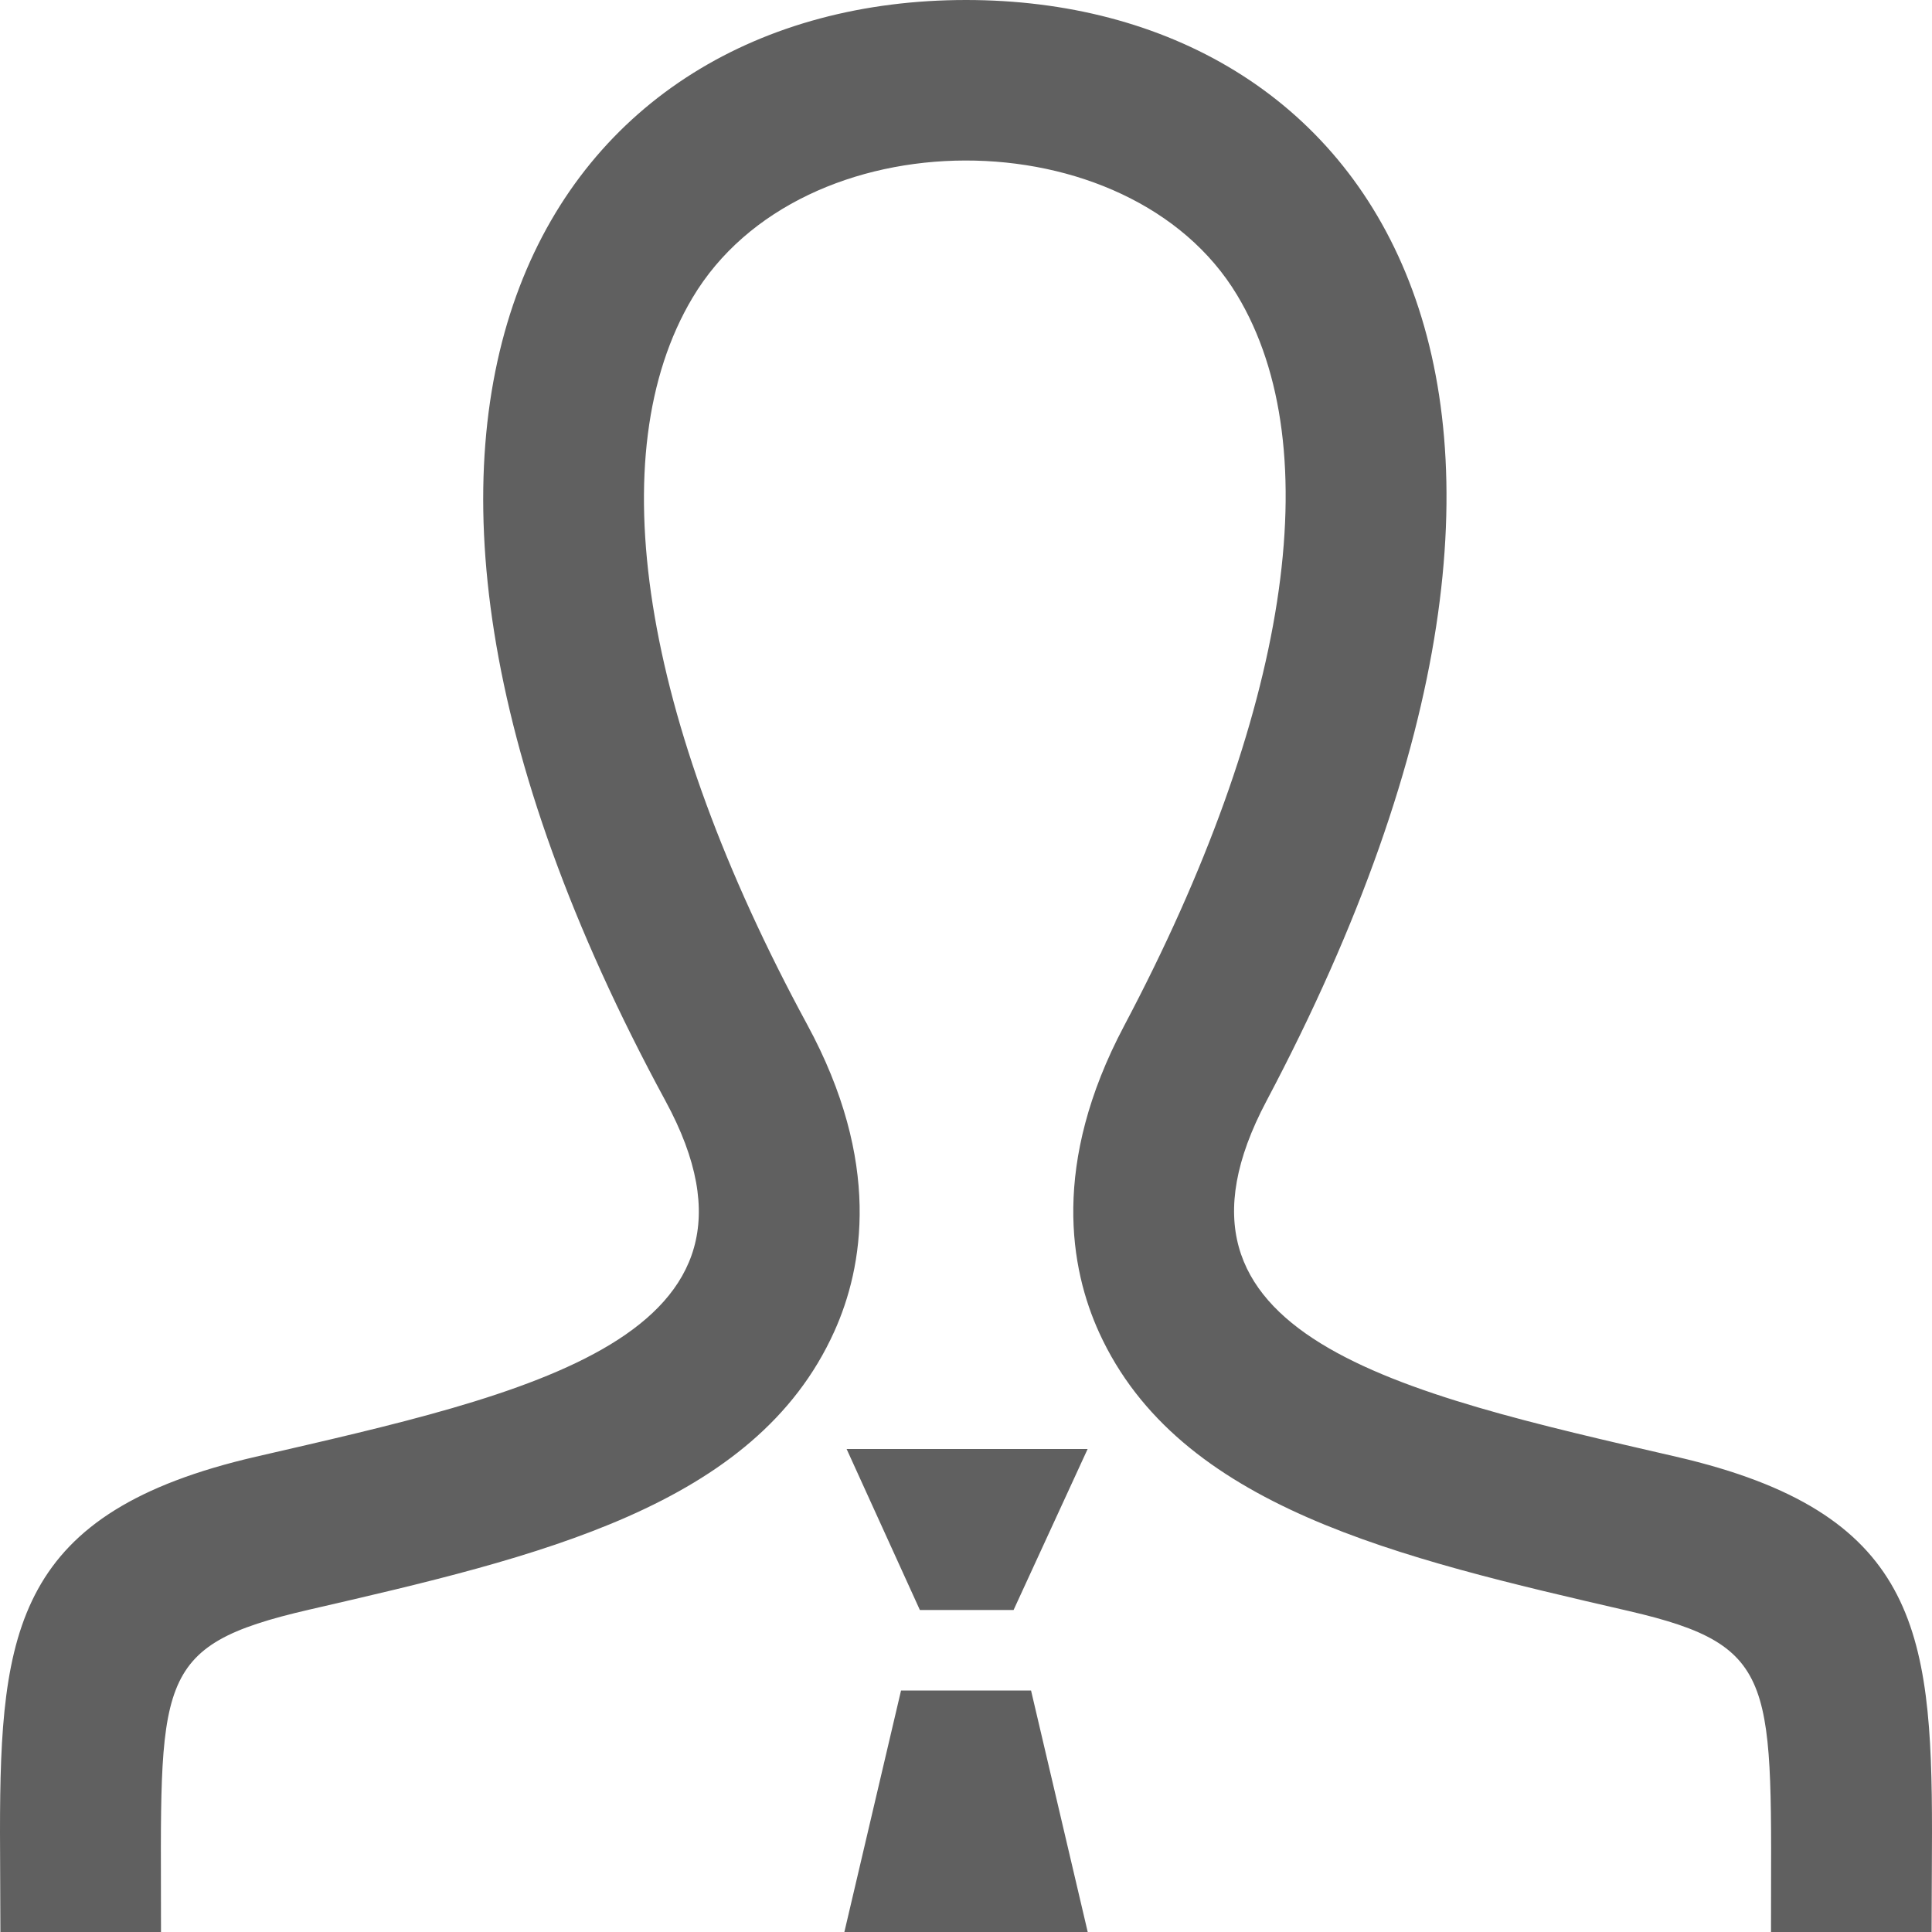
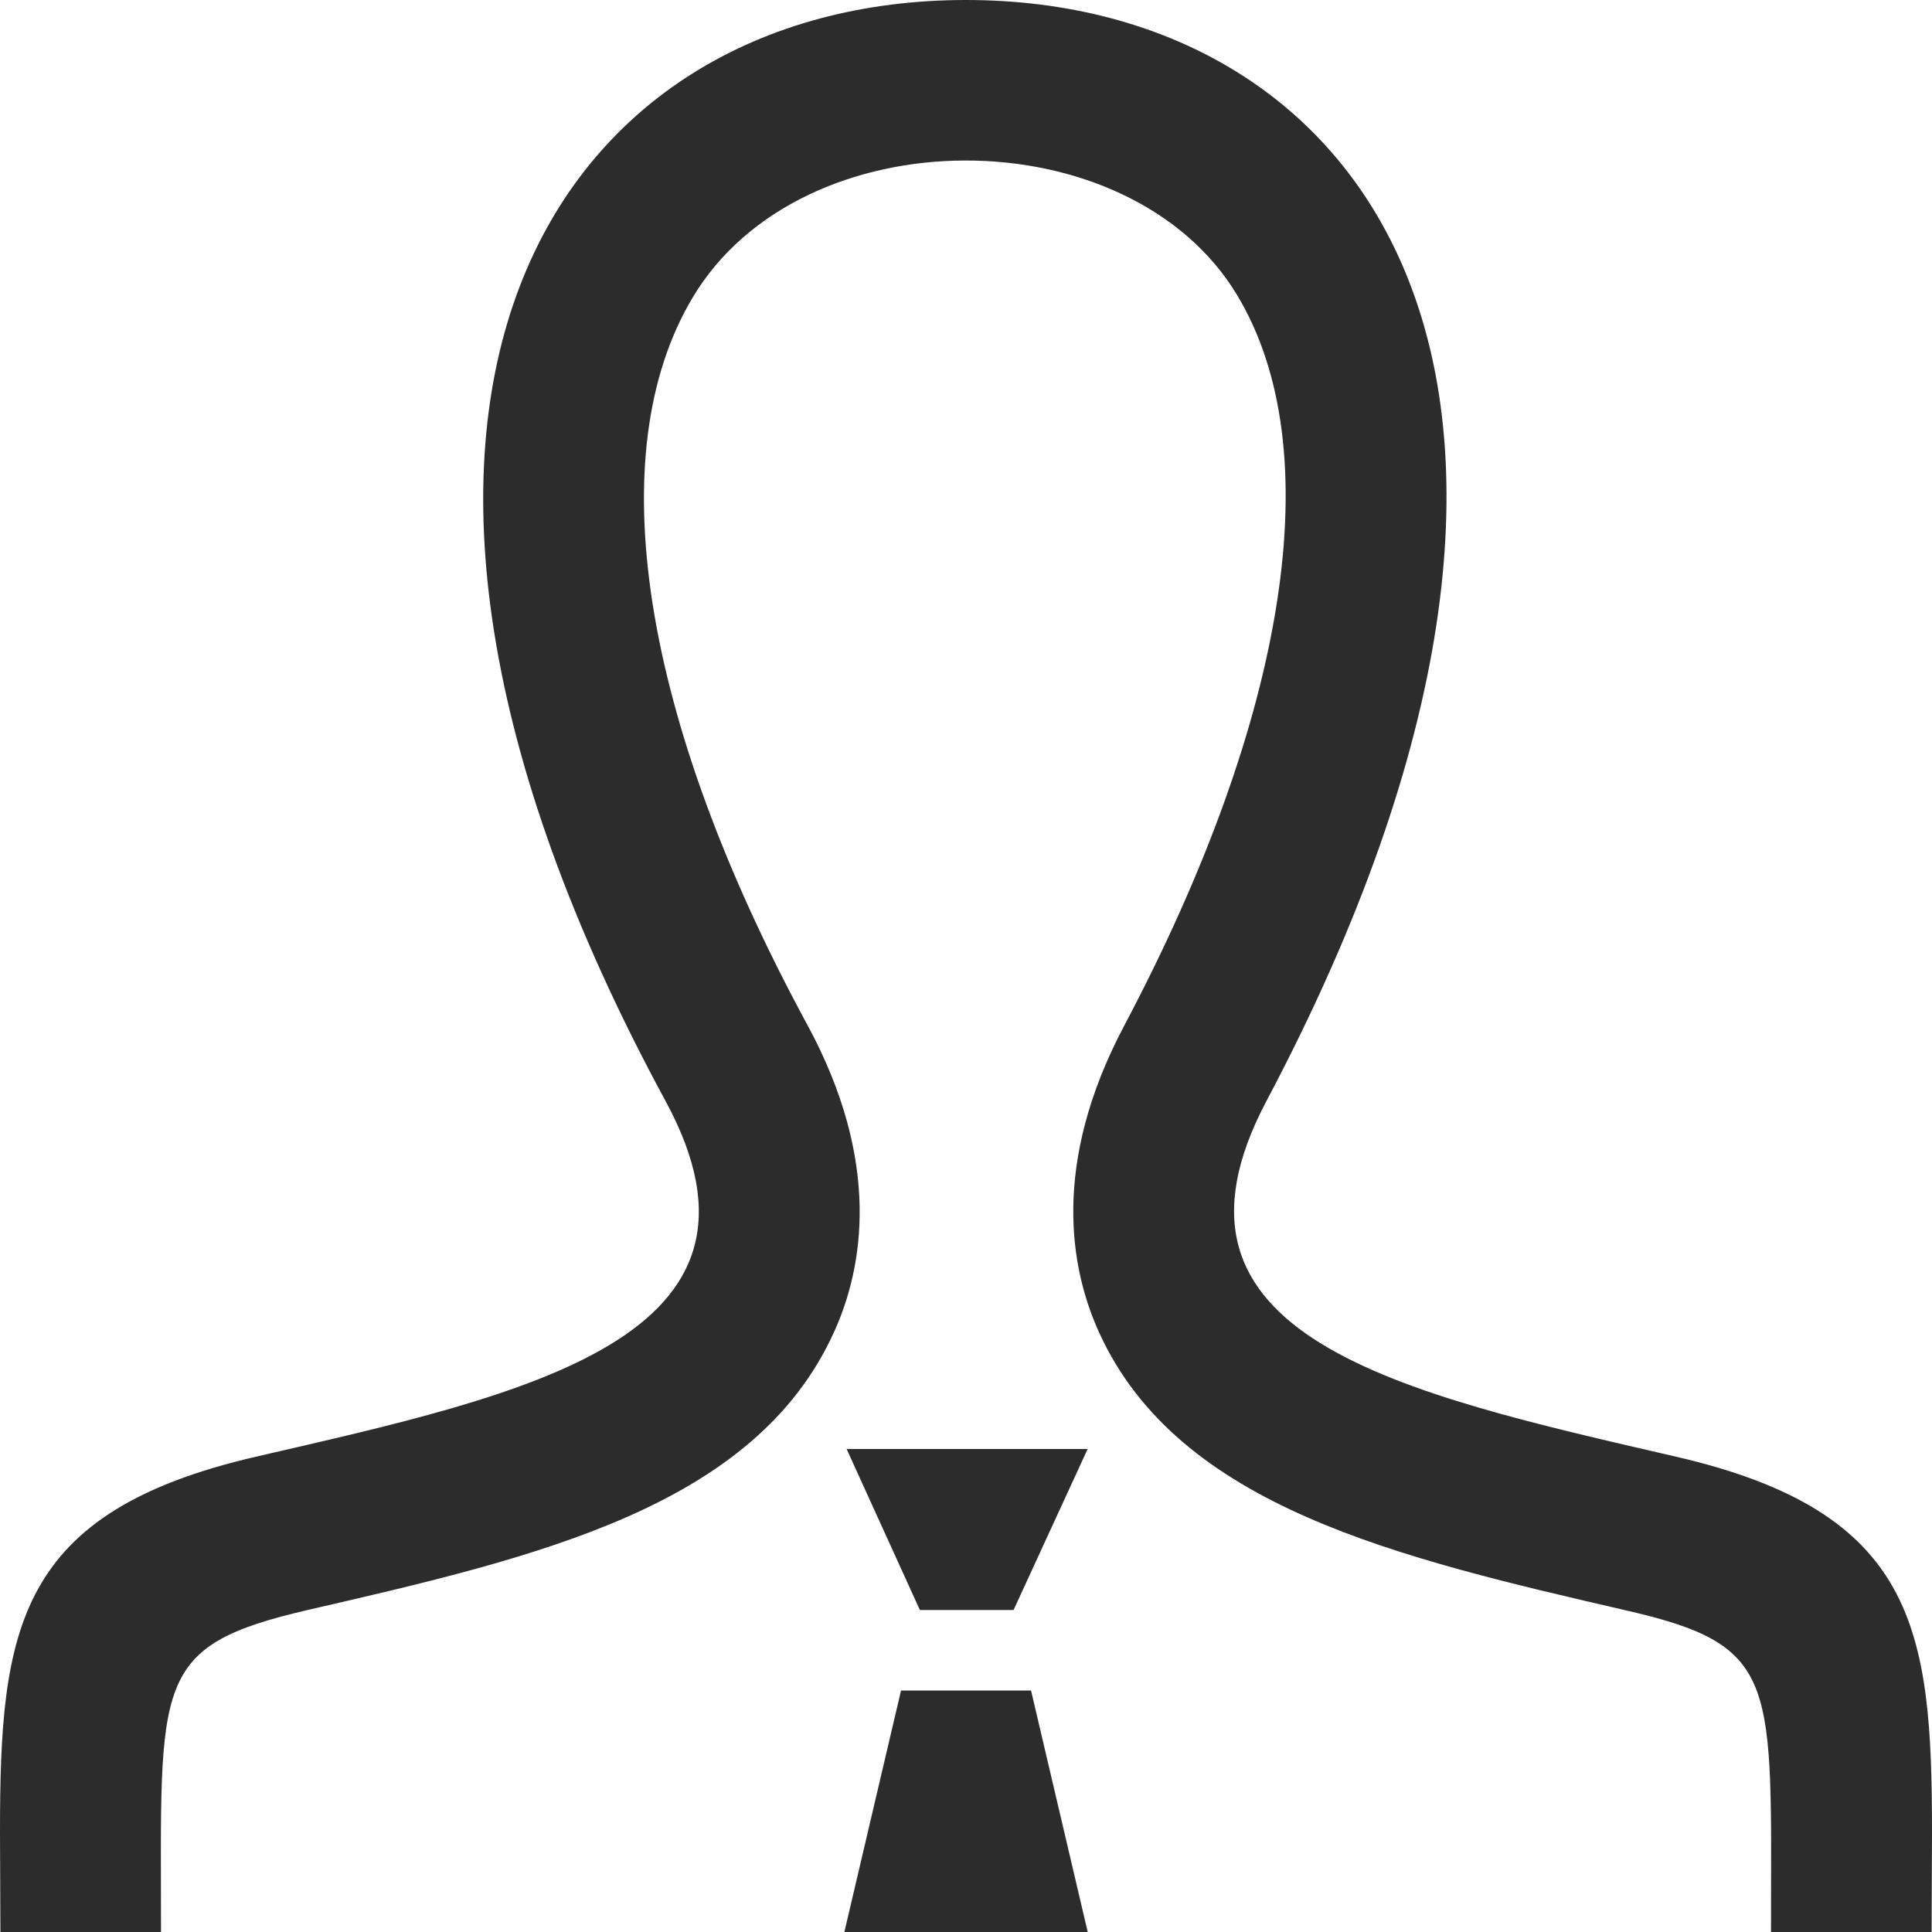
<svg xmlns="http://www.w3.org/2000/svg" width="24" height="24" viewBox="0 0 24 24" fill="none">
-   <path d="M23.995 24H22C22 20.896 22.119 20.45 20.239 20.014C17.362 19.35 14.645 18.723 13.655 16.556C13.294 15.765 13.054 14.461 13.965 12.742C16.007 8.885 16.519 5.577 15.368 3.666C14.027 1.437 9.955 1.425 8.602 3.7C7.448 5.637 7.967 8.927 10.026 12.725C10.956 14.437 10.723 15.745 10.364 16.54C9.382 18.718 6.689 19.339 3.839 19.996C1.875 20.45 2 20.866 2 24H0.005L0 22.759C0 20.239 0.199 18.784 3.178 18.096C6.543 17.319 9.866 16.623 8.268 13.678C3.535 4.949 6.918 0 12 0C16.983 0 20.451 4.766 15.732 13.678C14.181 16.606 17.382 17.302 20.822 18.096C23.801 18.784 24 20.239 24 22.759L23.995 24ZM10.517 18L11.427 20H12.591L13.511 18H10.517ZM13.512 24L12.808 21H11.193L10.489 24H13.512Z" fill="#606060" />
+   <path d="M23.995 24H22C22 20.896 22.119 20.45 20.239 20.014C17.362 19.35 14.645 18.723 13.655 16.556C13.294 15.765 13.054 14.461 13.965 12.742C16.007 8.885 16.519 5.577 15.368 3.666C14.027 1.437 9.955 1.425 8.602 3.7C7.448 5.637 7.967 8.927 10.026 12.725C10.956 14.437 10.723 15.745 10.364 16.54C9.382 18.718 6.689 19.339 3.839 19.996C1.875 20.45 2 20.866 2 24H0.005L0 22.759C0 20.239 0.199 18.784 3.178 18.096C6.543 17.319 9.866 16.623 8.268 13.678C3.535 4.949 6.918 0 12 0C16.983 0 20.451 4.766 15.732 13.678C14.181 16.606 17.382 17.302 20.822 18.096C23.801 18.784 24 20.239 24 22.759L23.995 24ZM10.517 18L11.427 20H12.591L13.511 18H10.517ZM13.512 24L12.808 21H11.193L10.489 24H13.512Z" fill="#2C2C2C" />
</svg>
